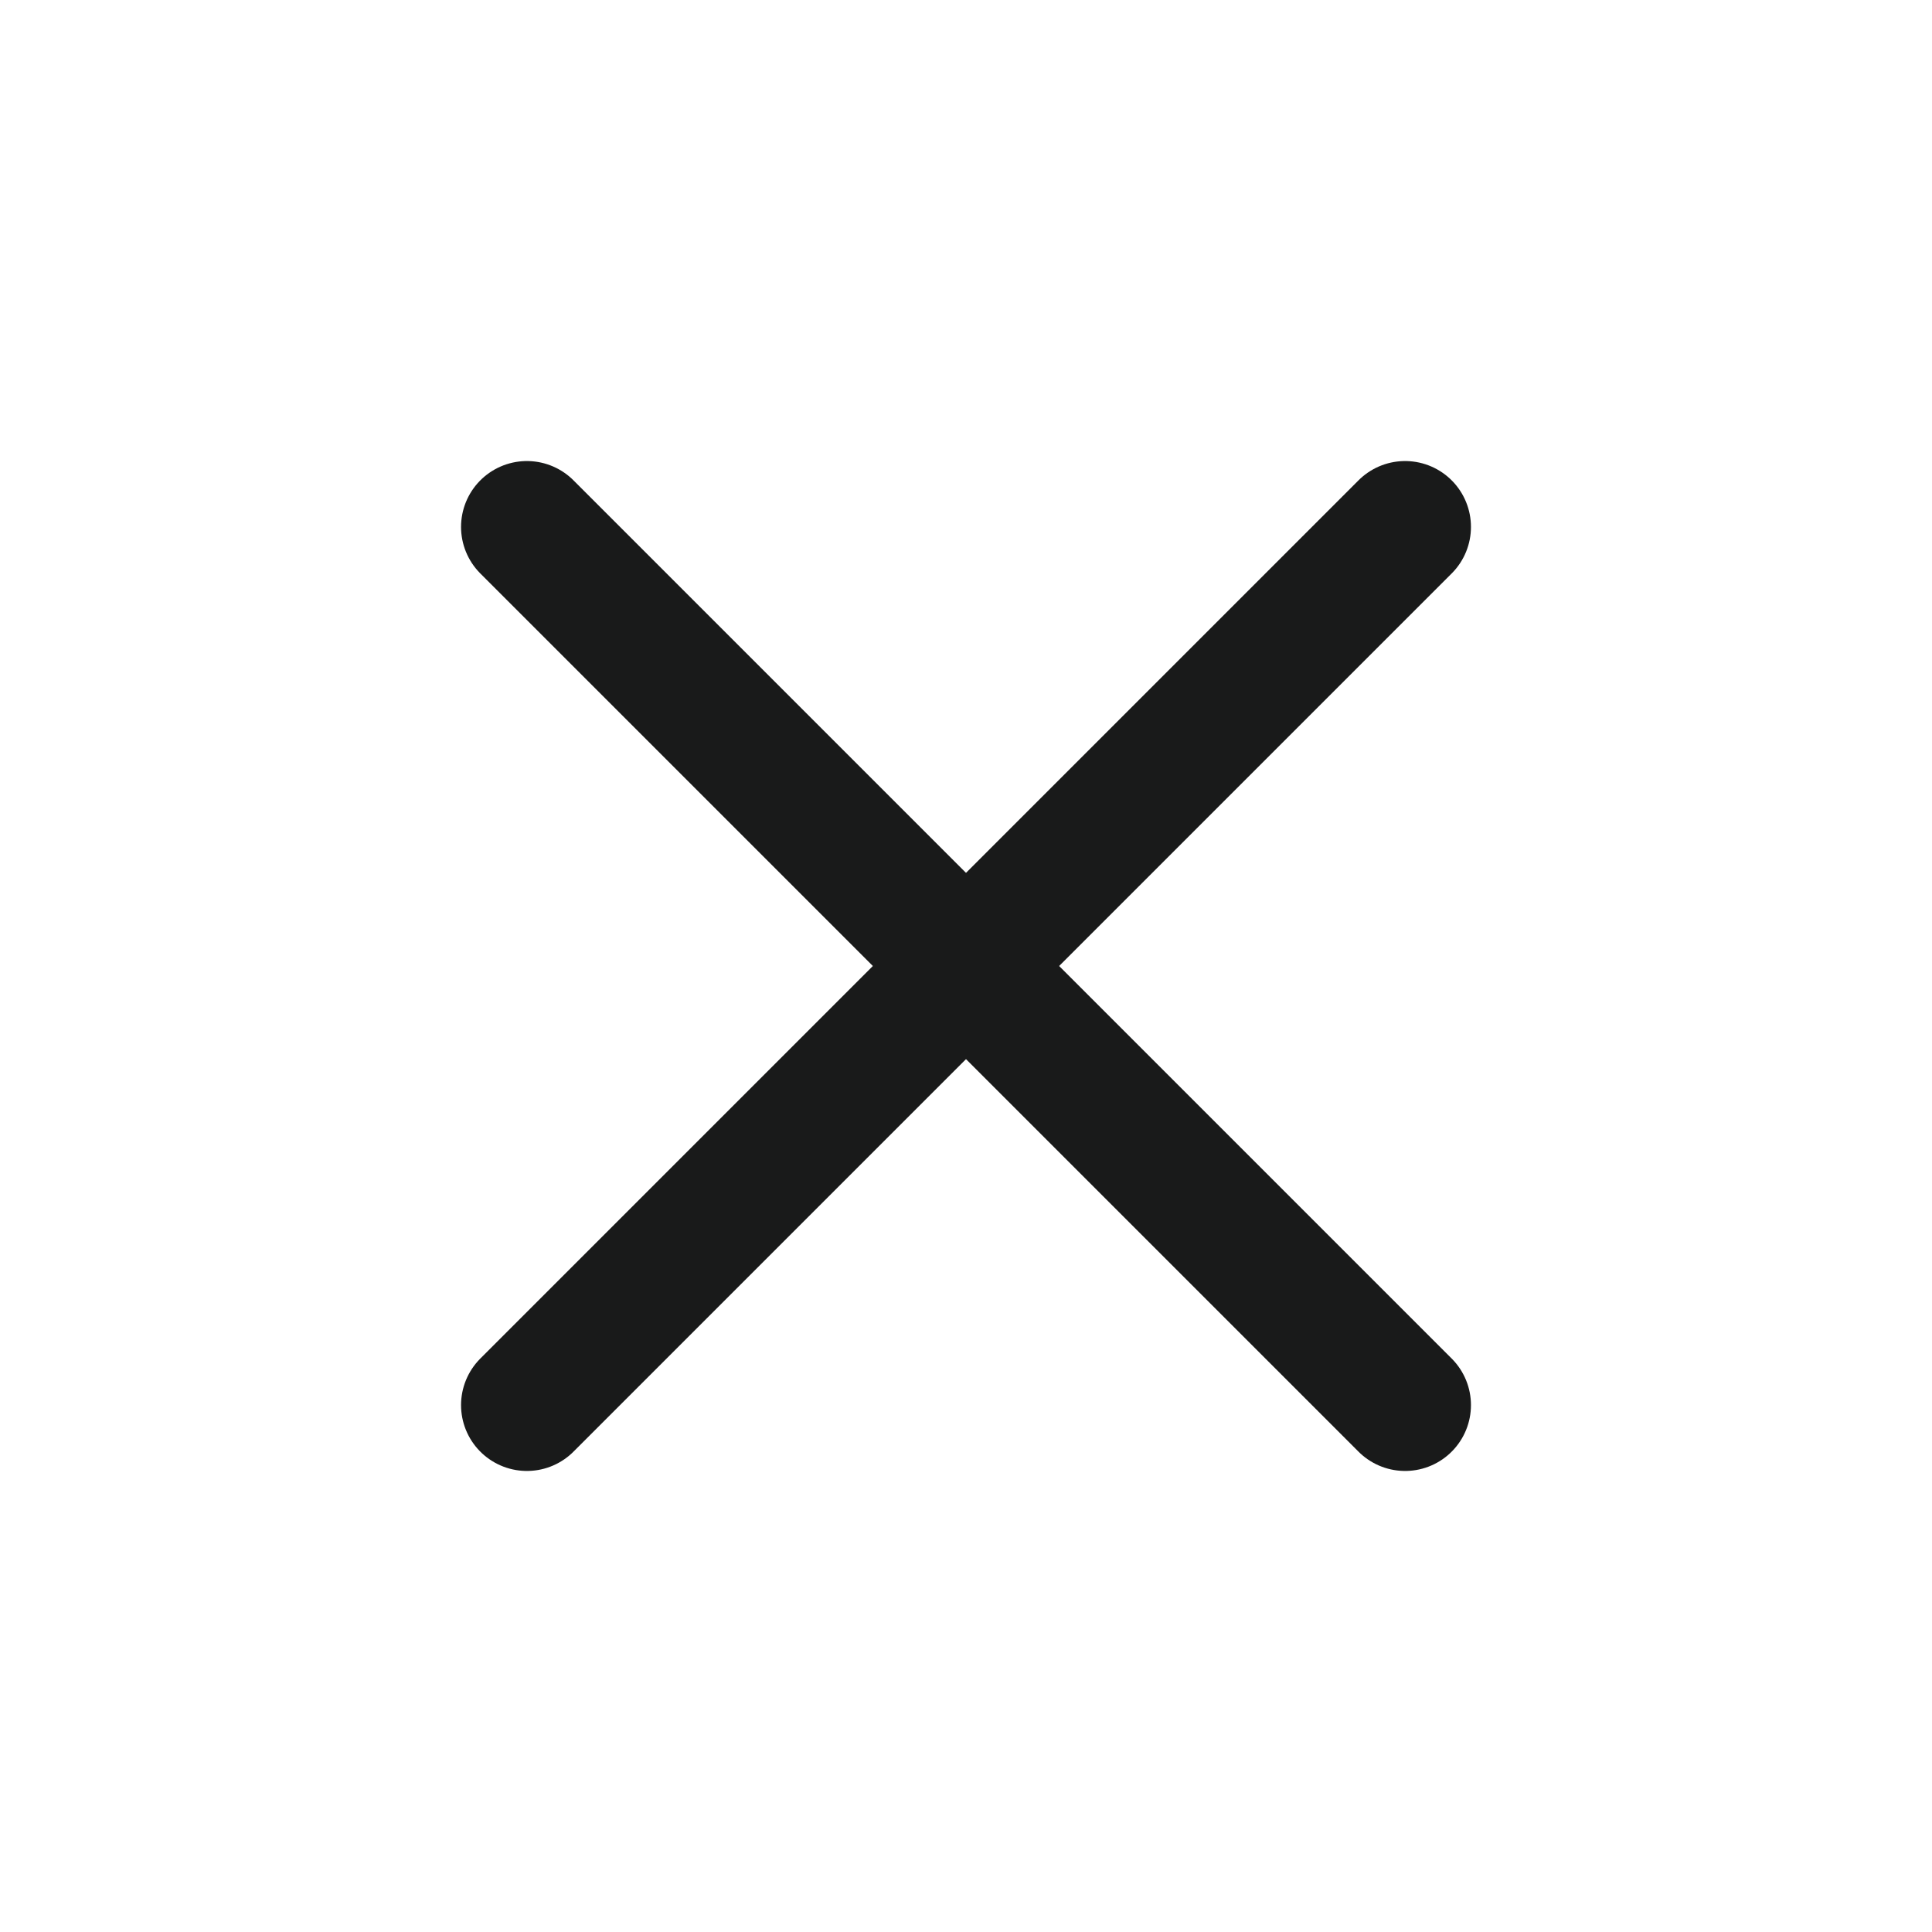
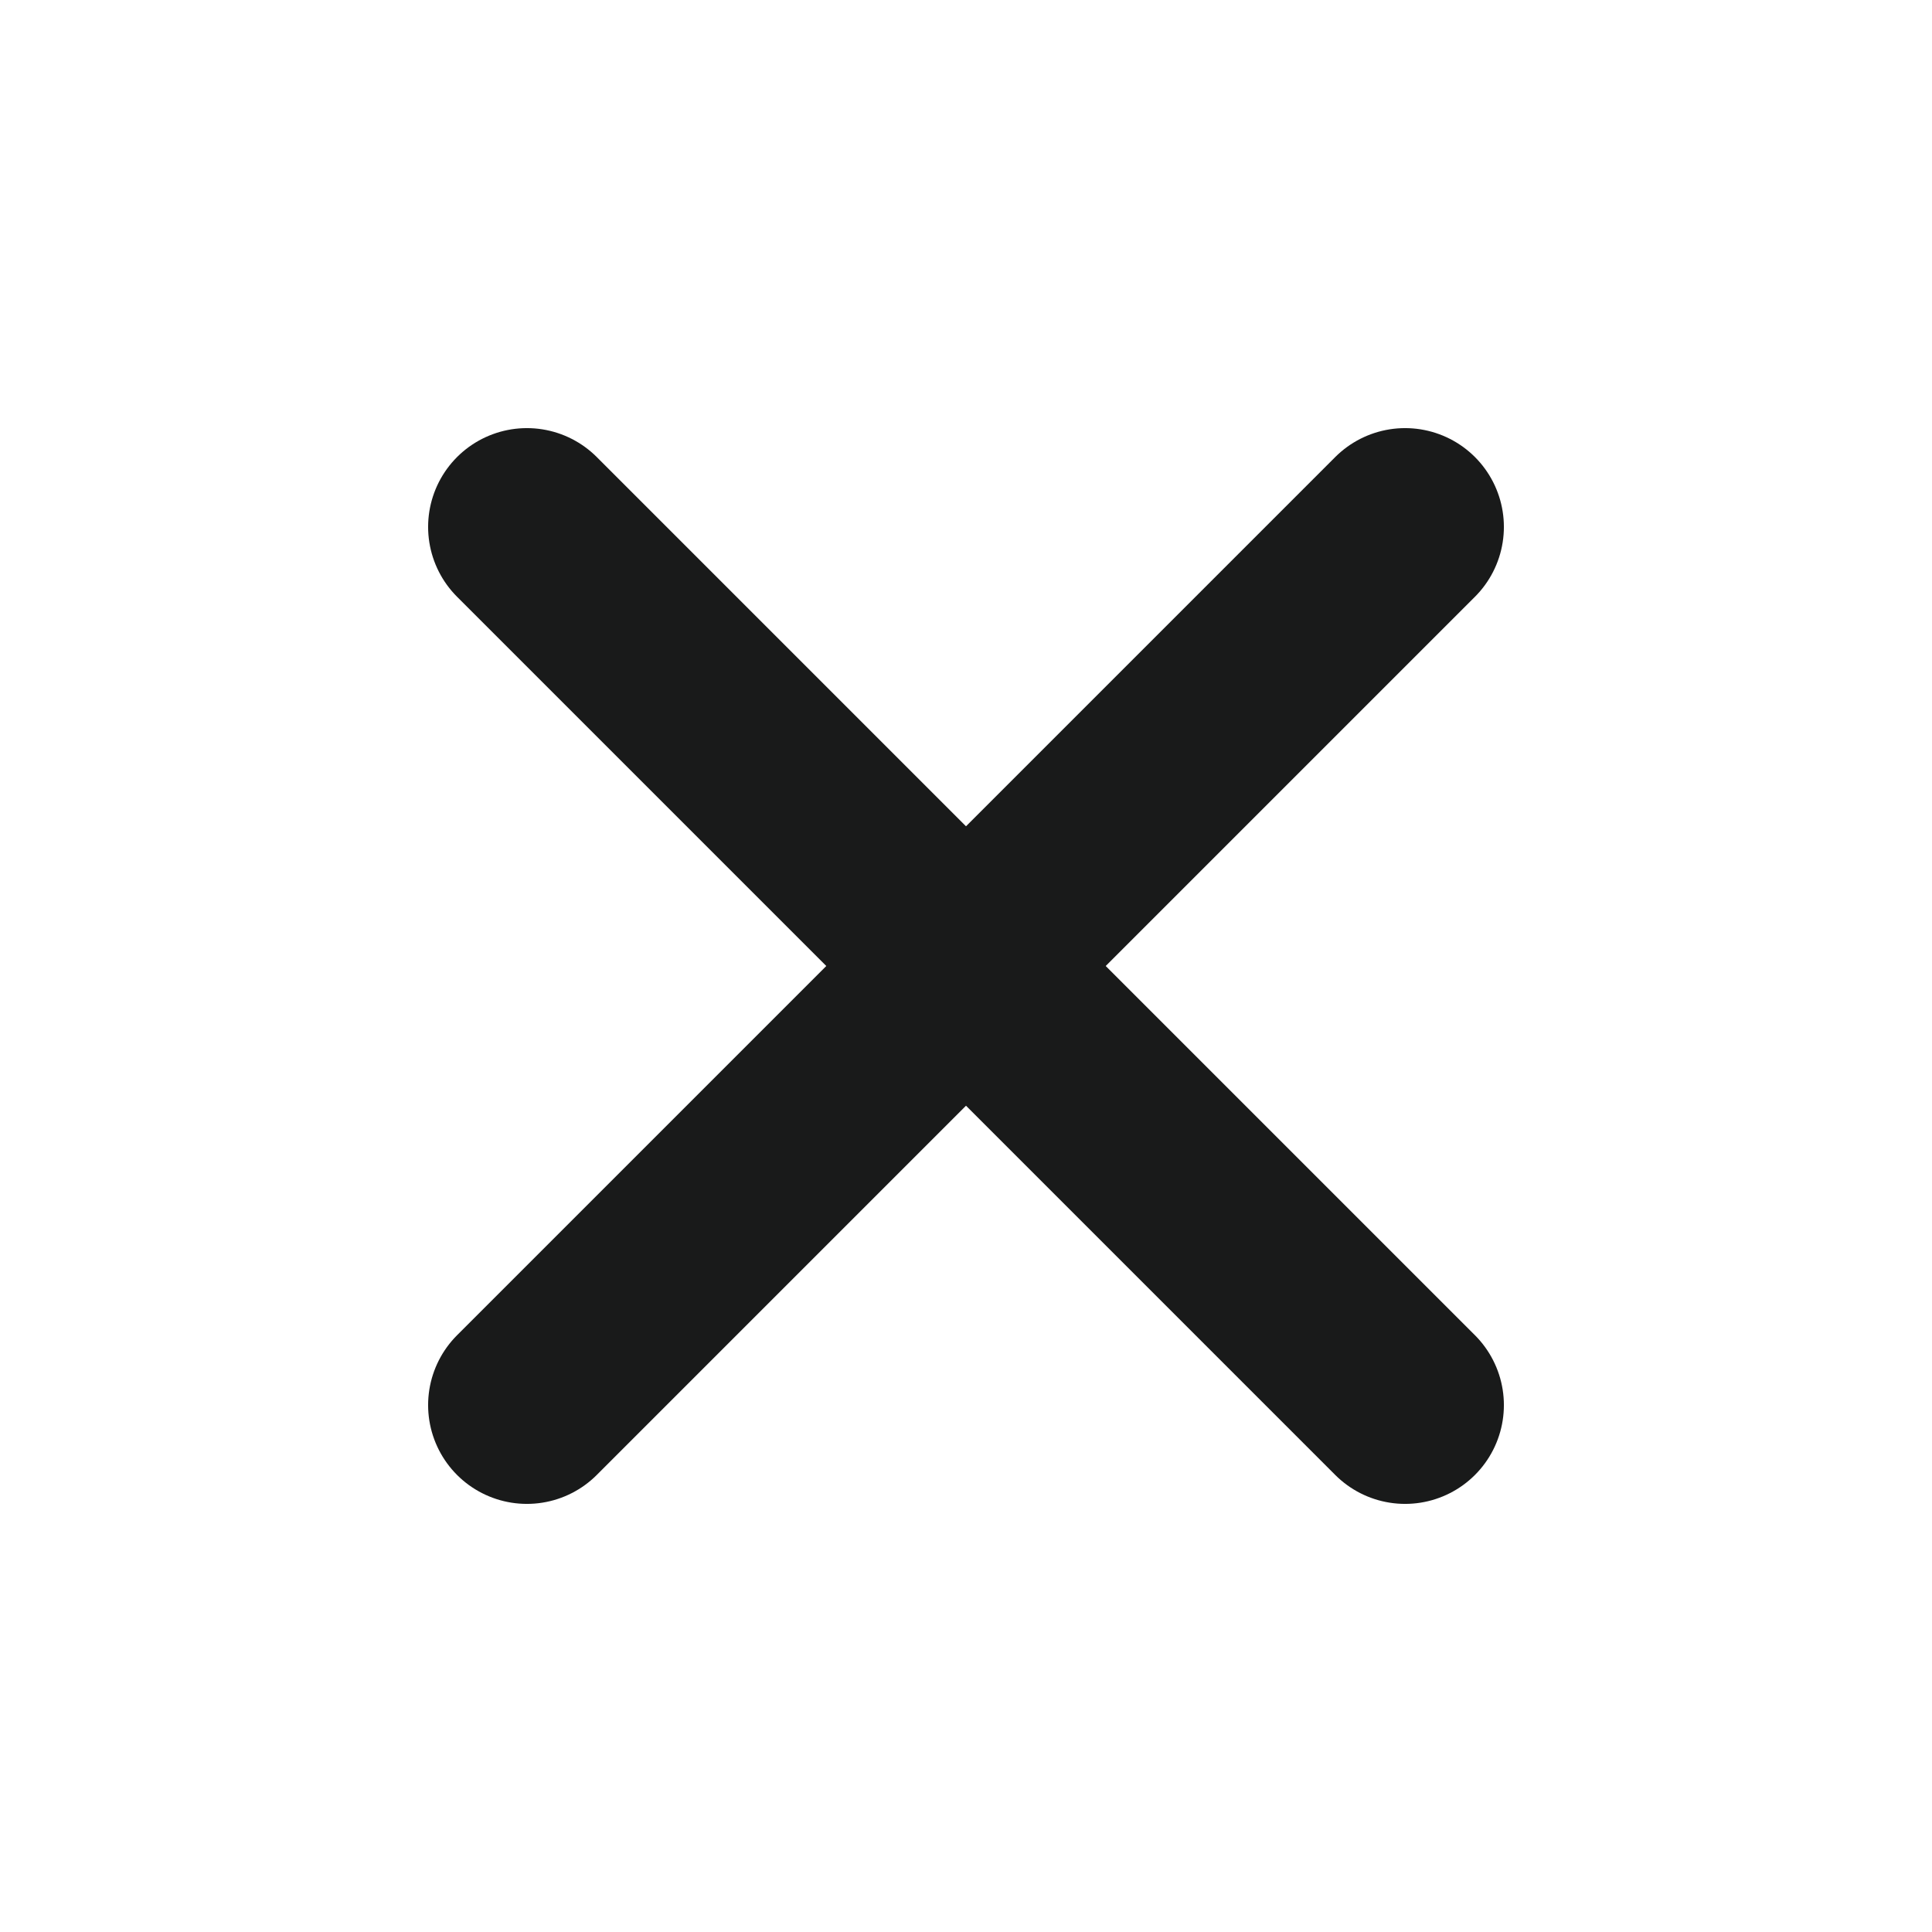
<svg xmlns="http://www.w3.org/2000/svg" version="1.1" id="Layer_1" x="0px" y="0px" width="44px" height="44px" viewBox="7 -7 44 44" enable-background="new 7 -7 44 44" xml:space="preserve">
  <g>
-     <line fill="none" stroke="#191a1a" stroke-width="3" stroke-linecap="round" stroke-miterlimit="10" x1="19" y1="5" x2="39" y2="25" />
-     <line fill="none" stroke="#191a1a" stroke-width="3" stroke-linecap="round" stroke-miterlimit="10" x1="39" y1="5" x2="19" y2="25" />
+     <line fill="none" stroke="#191a1a" stroke-width="4.5" stroke-linecap="round" stroke-miterlimit="10" x1="19" y1="5" x2="39" y2="25" />
+     <line fill="none" stroke="#191a1a" stroke-width="4.5" stroke-linecap="round" stroke-miterlimit="10" x1="39" y1="5" x2="19" y2="25" />
  </g>
</svg>
